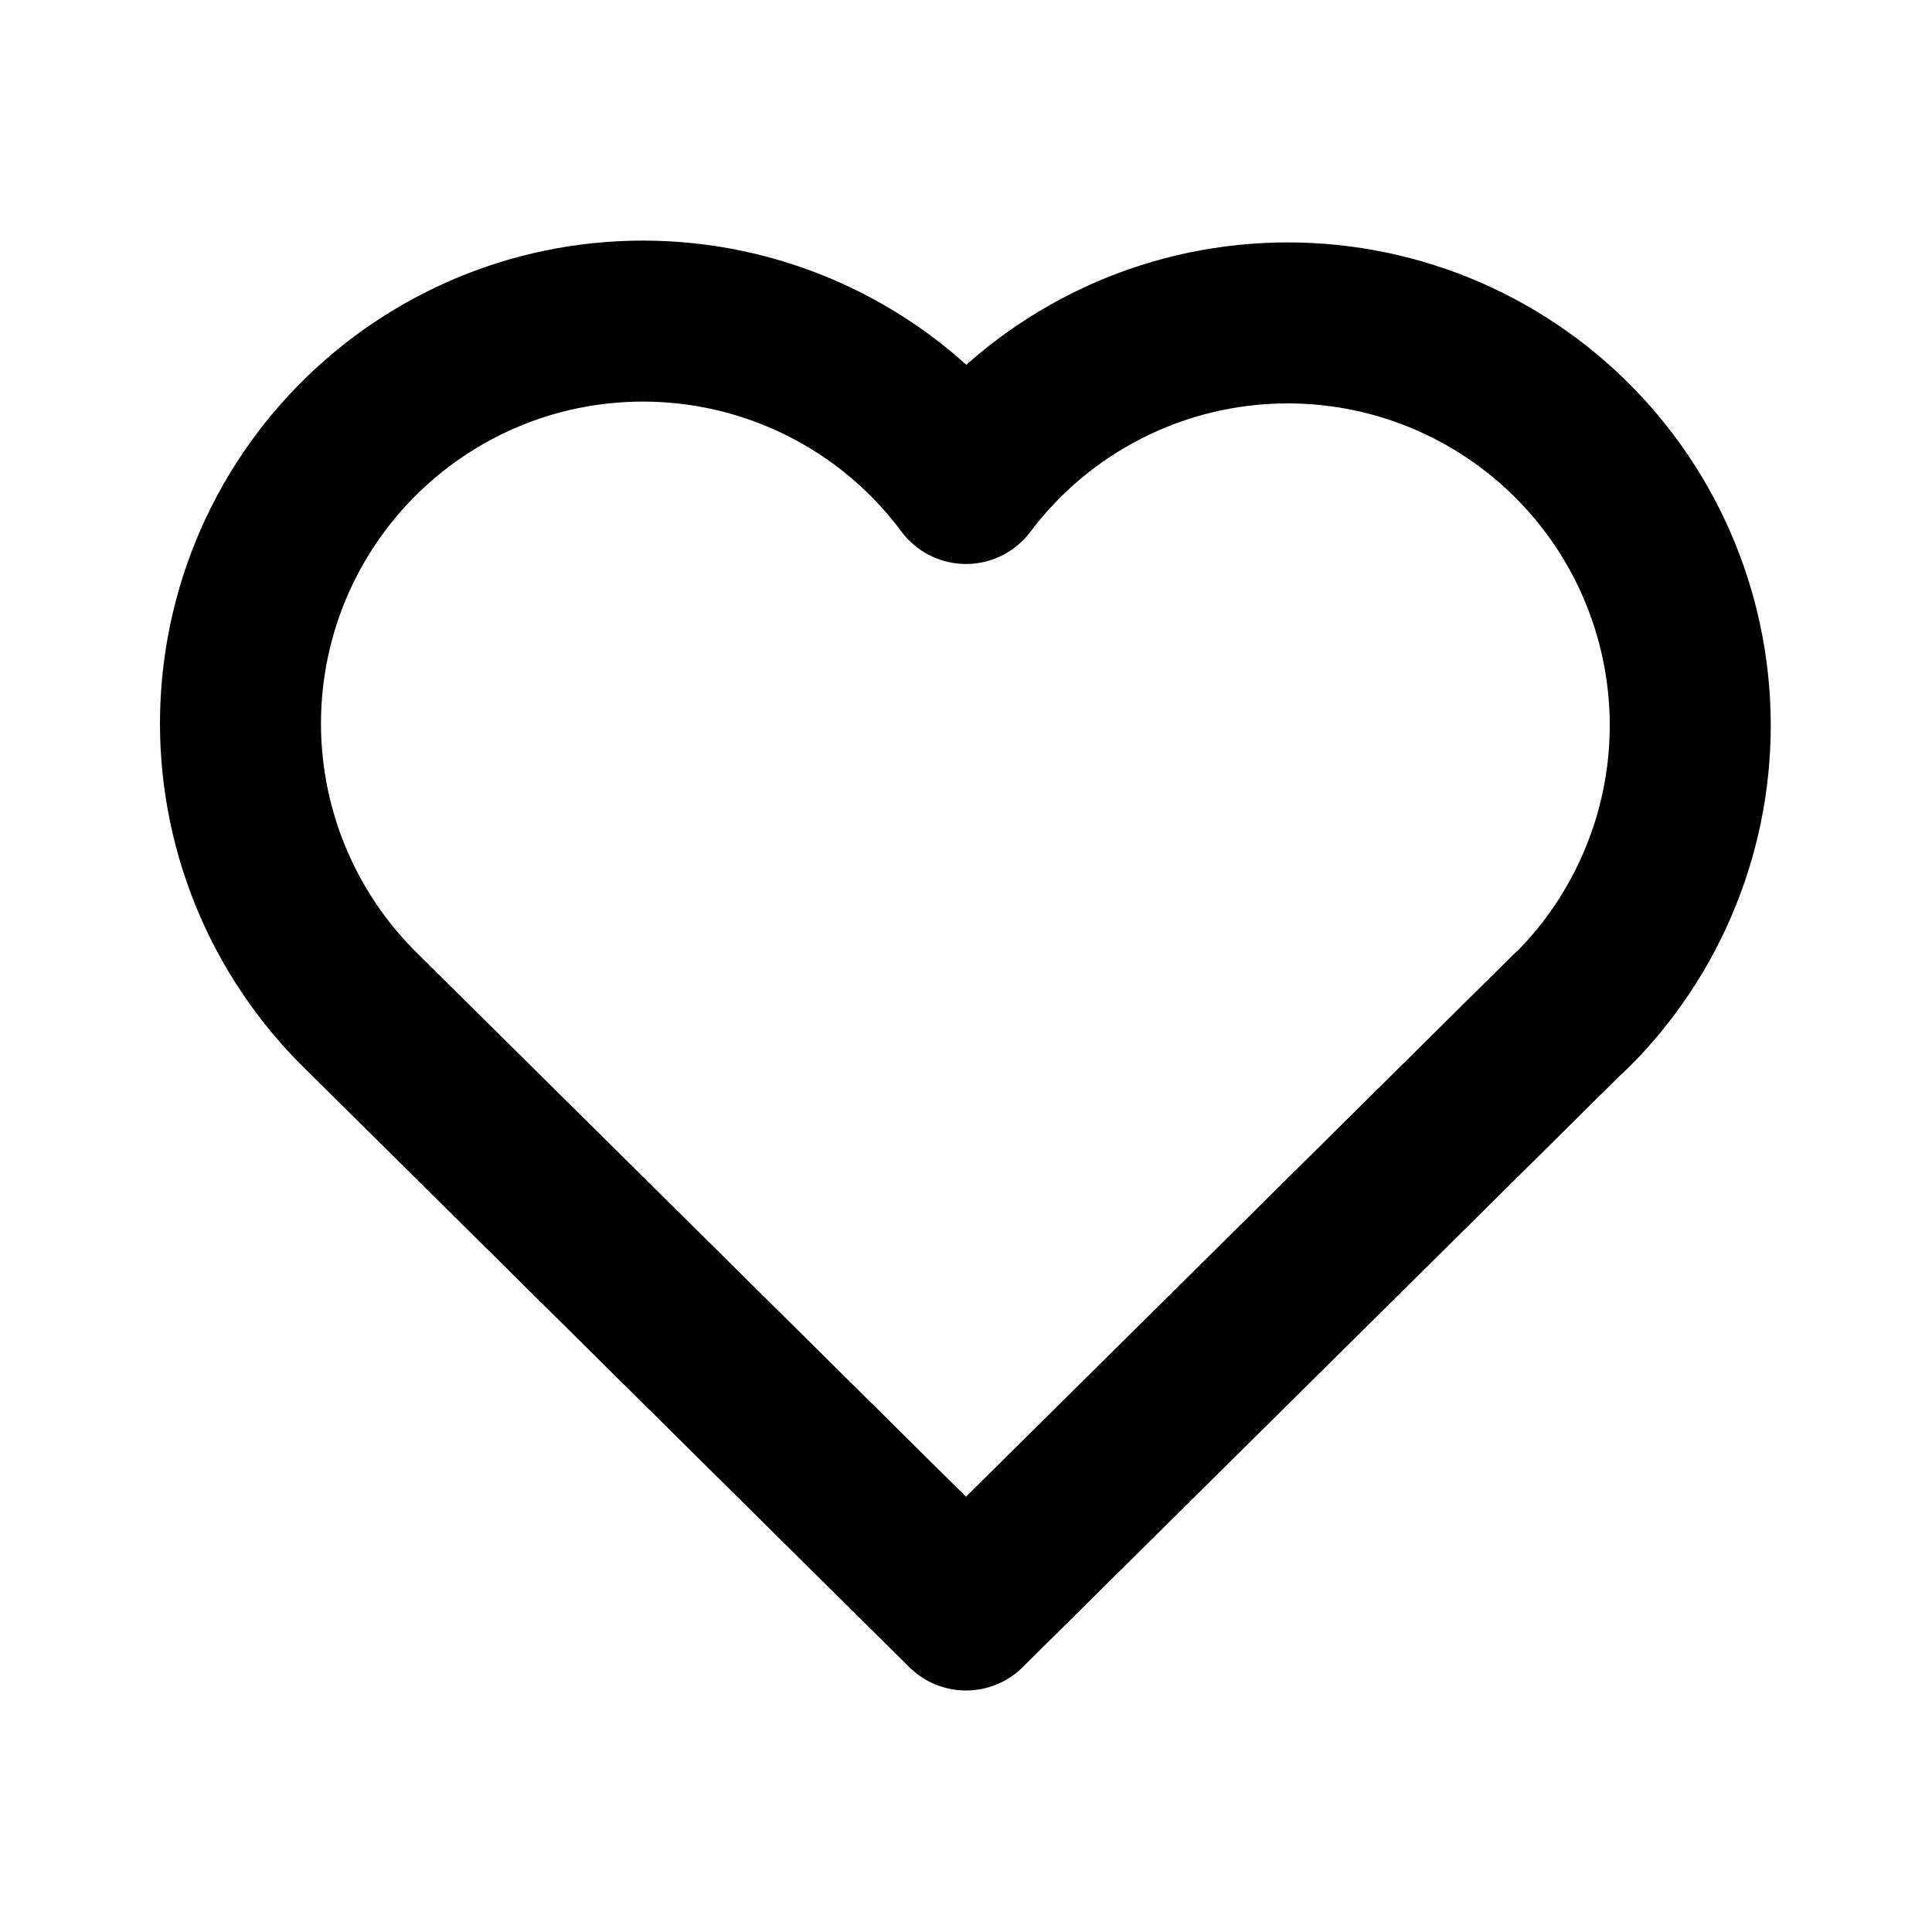
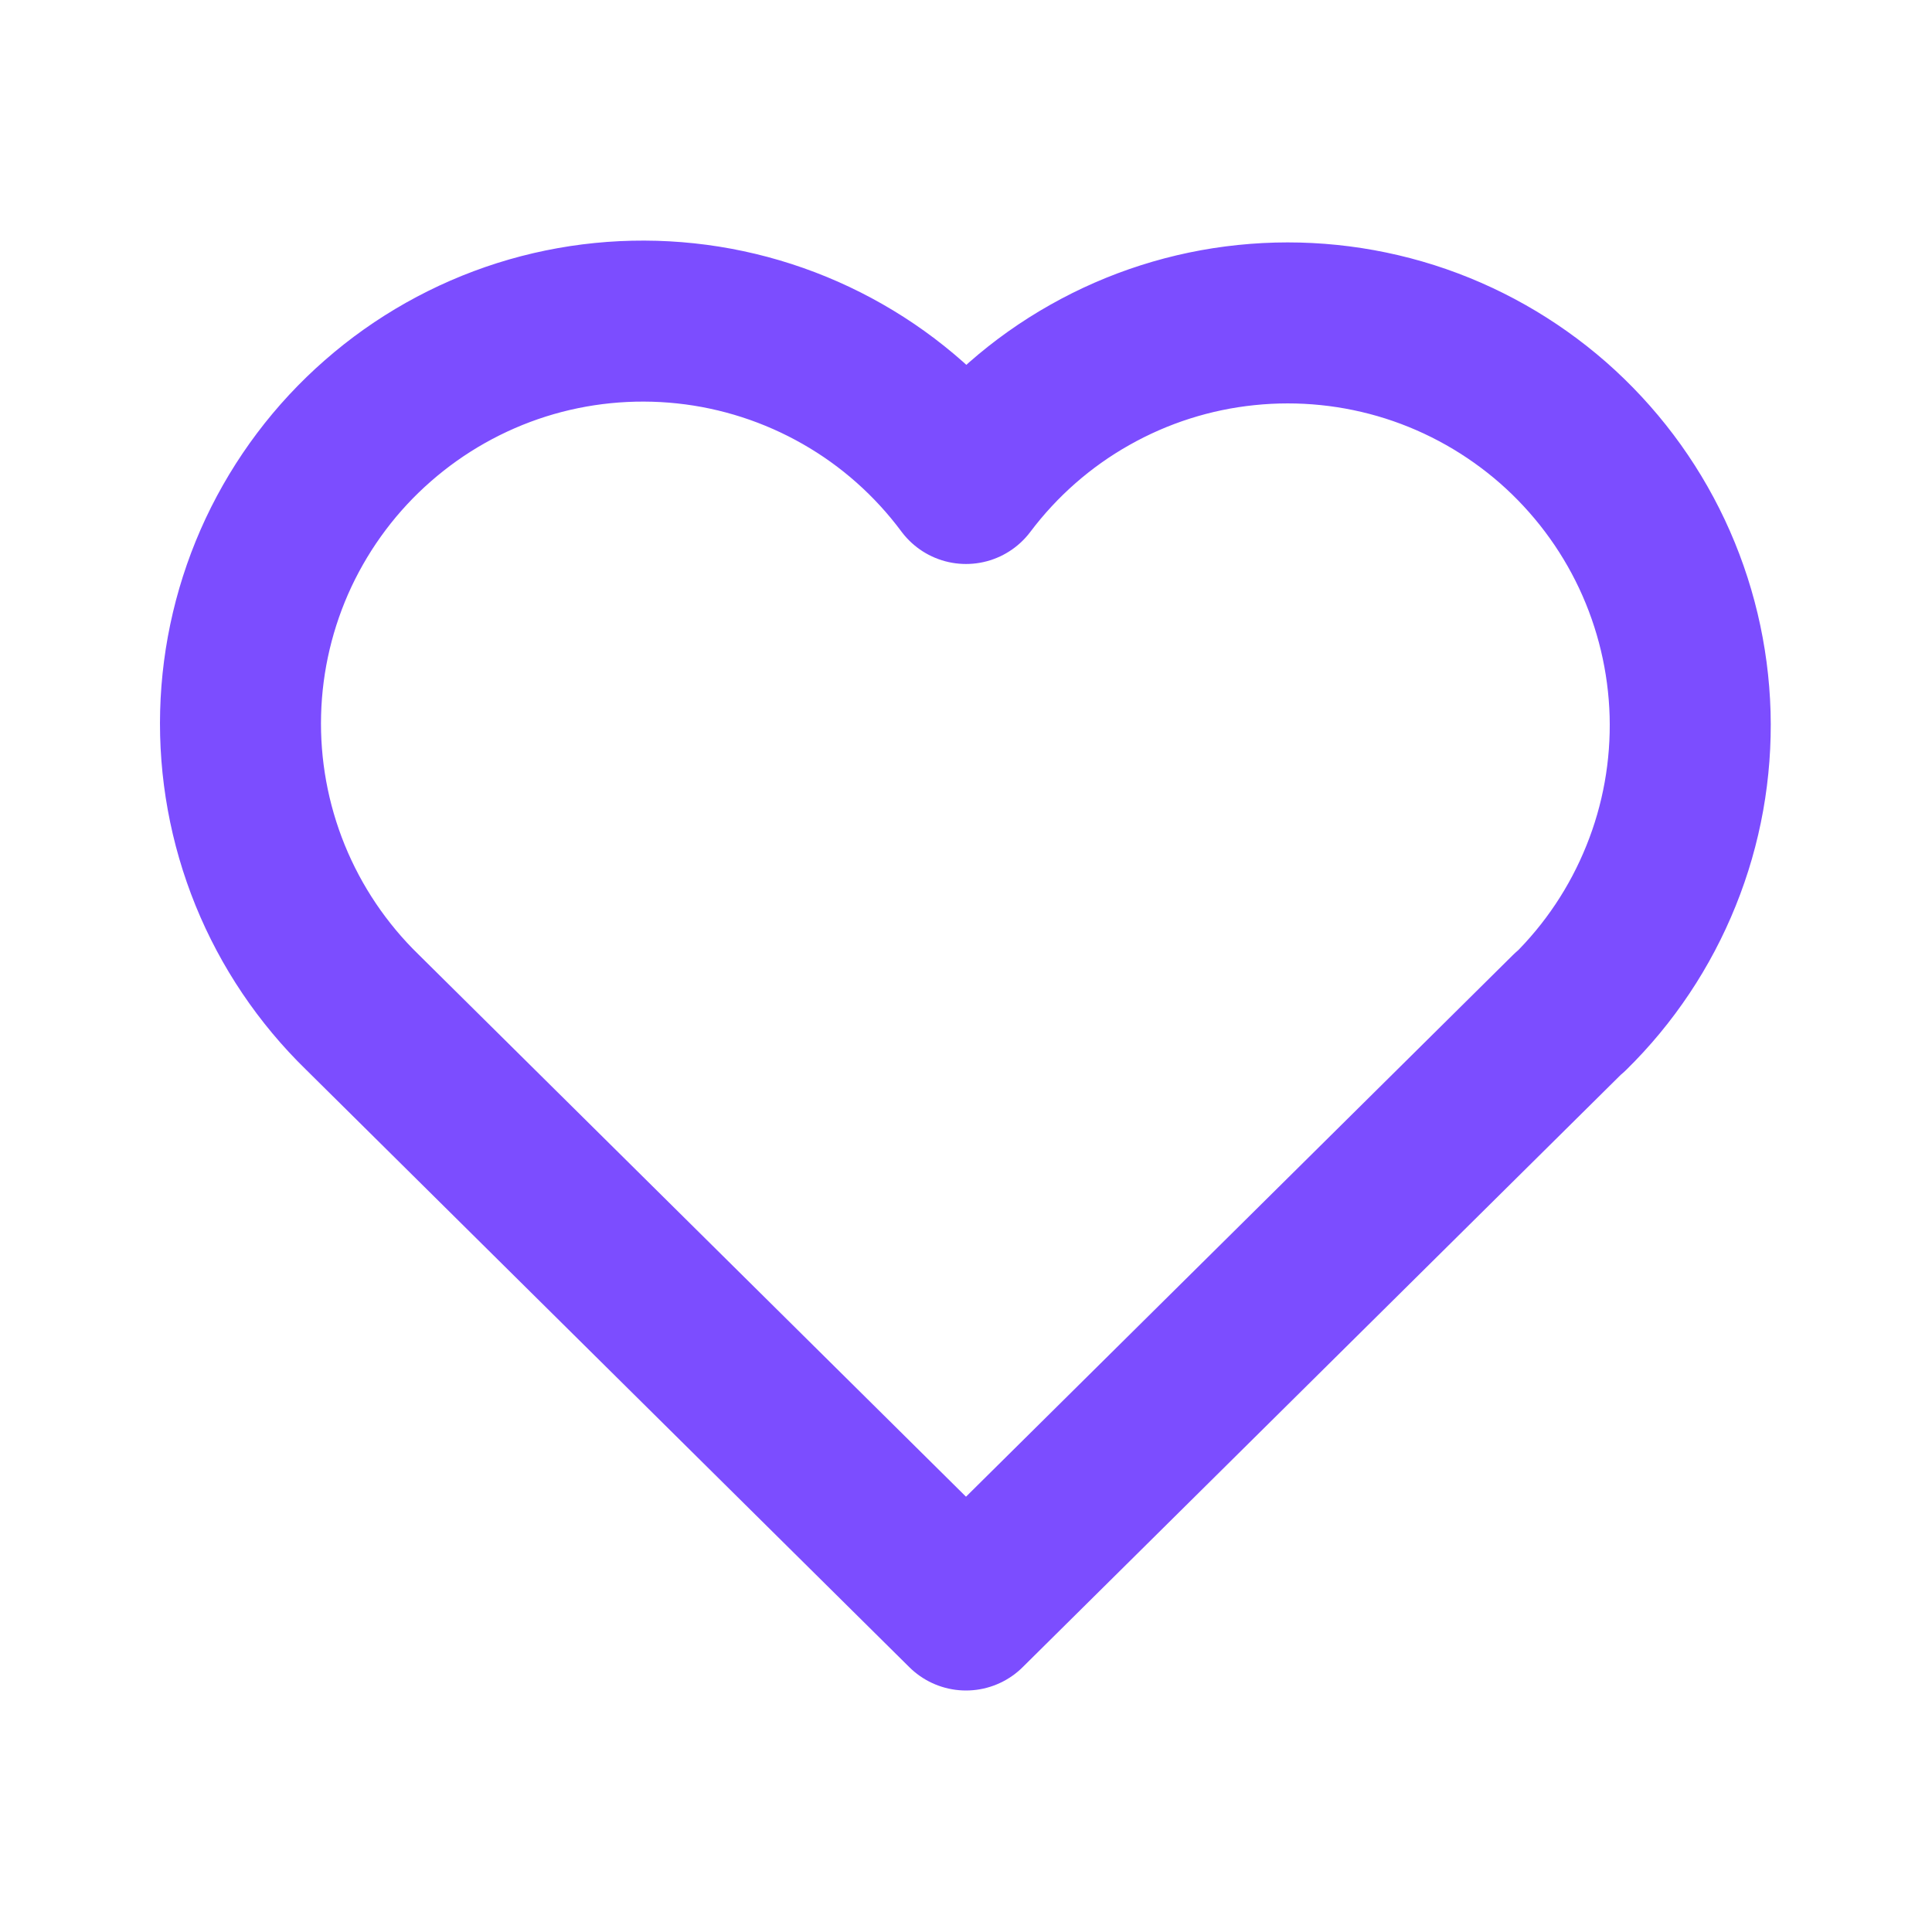
<svg xmlns="http://www.w3.org/2000/svg" width="24" height="24" viewBox="0 0 24 24" fill="none">
-   <path d="M19.5 12.572L12 20L4.5 12.572C4.006 12.091 3.616 11.512 3.356 10.873C3.096 10.233 2.971 9.547 2.989 8.857C3.007 8.167 3.168 7.488 3.461 6.863C3.755 6.239 4.174 5.681 4.694 5.227C5.213 4.772 5.821 4.43 6.479 4.221C7.137 4.013 7.831 3.944 8.518 4.017C9.204 4.09 9.868 4.305 10.467 4.647C11.067 4.989 11.588 5.452 12 6.006C12.414 5.456 12.936 4.997 13.535 4.659C14.134 4.32 14.797 4.108 15.481 4.038C16.166 3.967 16.857 4.038 17.513 4.246C18.169 4.455 18.774 4.797 19.292 5.25C19.809 5.704 20.228 6.259 20.521 6.882C20.814 7.505 20.975 8.181 20.995 8.869C21.014 9.557 20.892 10.241 20.634 10.879C20.377 11.518 19.991 12.096 19.5 12.578" stroke="black" stroke-width="2" stroke-linecap="round" stroke-linejoin="round" />
+   <path d="M19.5 12.572L12 20L4.5 12.572C4.006 12.091 3.616 11.512 3.356 10.873C3.096 10.233 2.971 9.547 2.989 8.857C3.007 8.167 3.168 7.488 3.461 6.863C3.755 6.239 4.174 5.681 4.694 5.227C5.213 4.772 5.821 4.43 6.479 4.221C7.137 4.013 7.831 3.944 8.518 4.017C9.204 4.09 9.868 4.305 10.467 4.647C11.067 4.989 11.588 5.452 12 6.006C12.414 5.456 12.936 4.997 13.535 4.659C14.134 4.32 14.797 4.108 15.481 4.038C16.166 3.967 16.857 4.038 17.513 4.246C18.169 4.455 18.774 4.797 19.292 5.25C19.809 5.704 20.228 6.259 20.521 6.882C20.814 7.505 20.975 8.181 20.995 8.869C21.014 9.557 20.892 10.241 20.634 10.879C20.377 11.518 19.991 12.096 19.5 12.578" stroke="#7C4DFF" stroke-width="2" stroke-linecap="round" stroke-linejoin="round" />
</svg>
